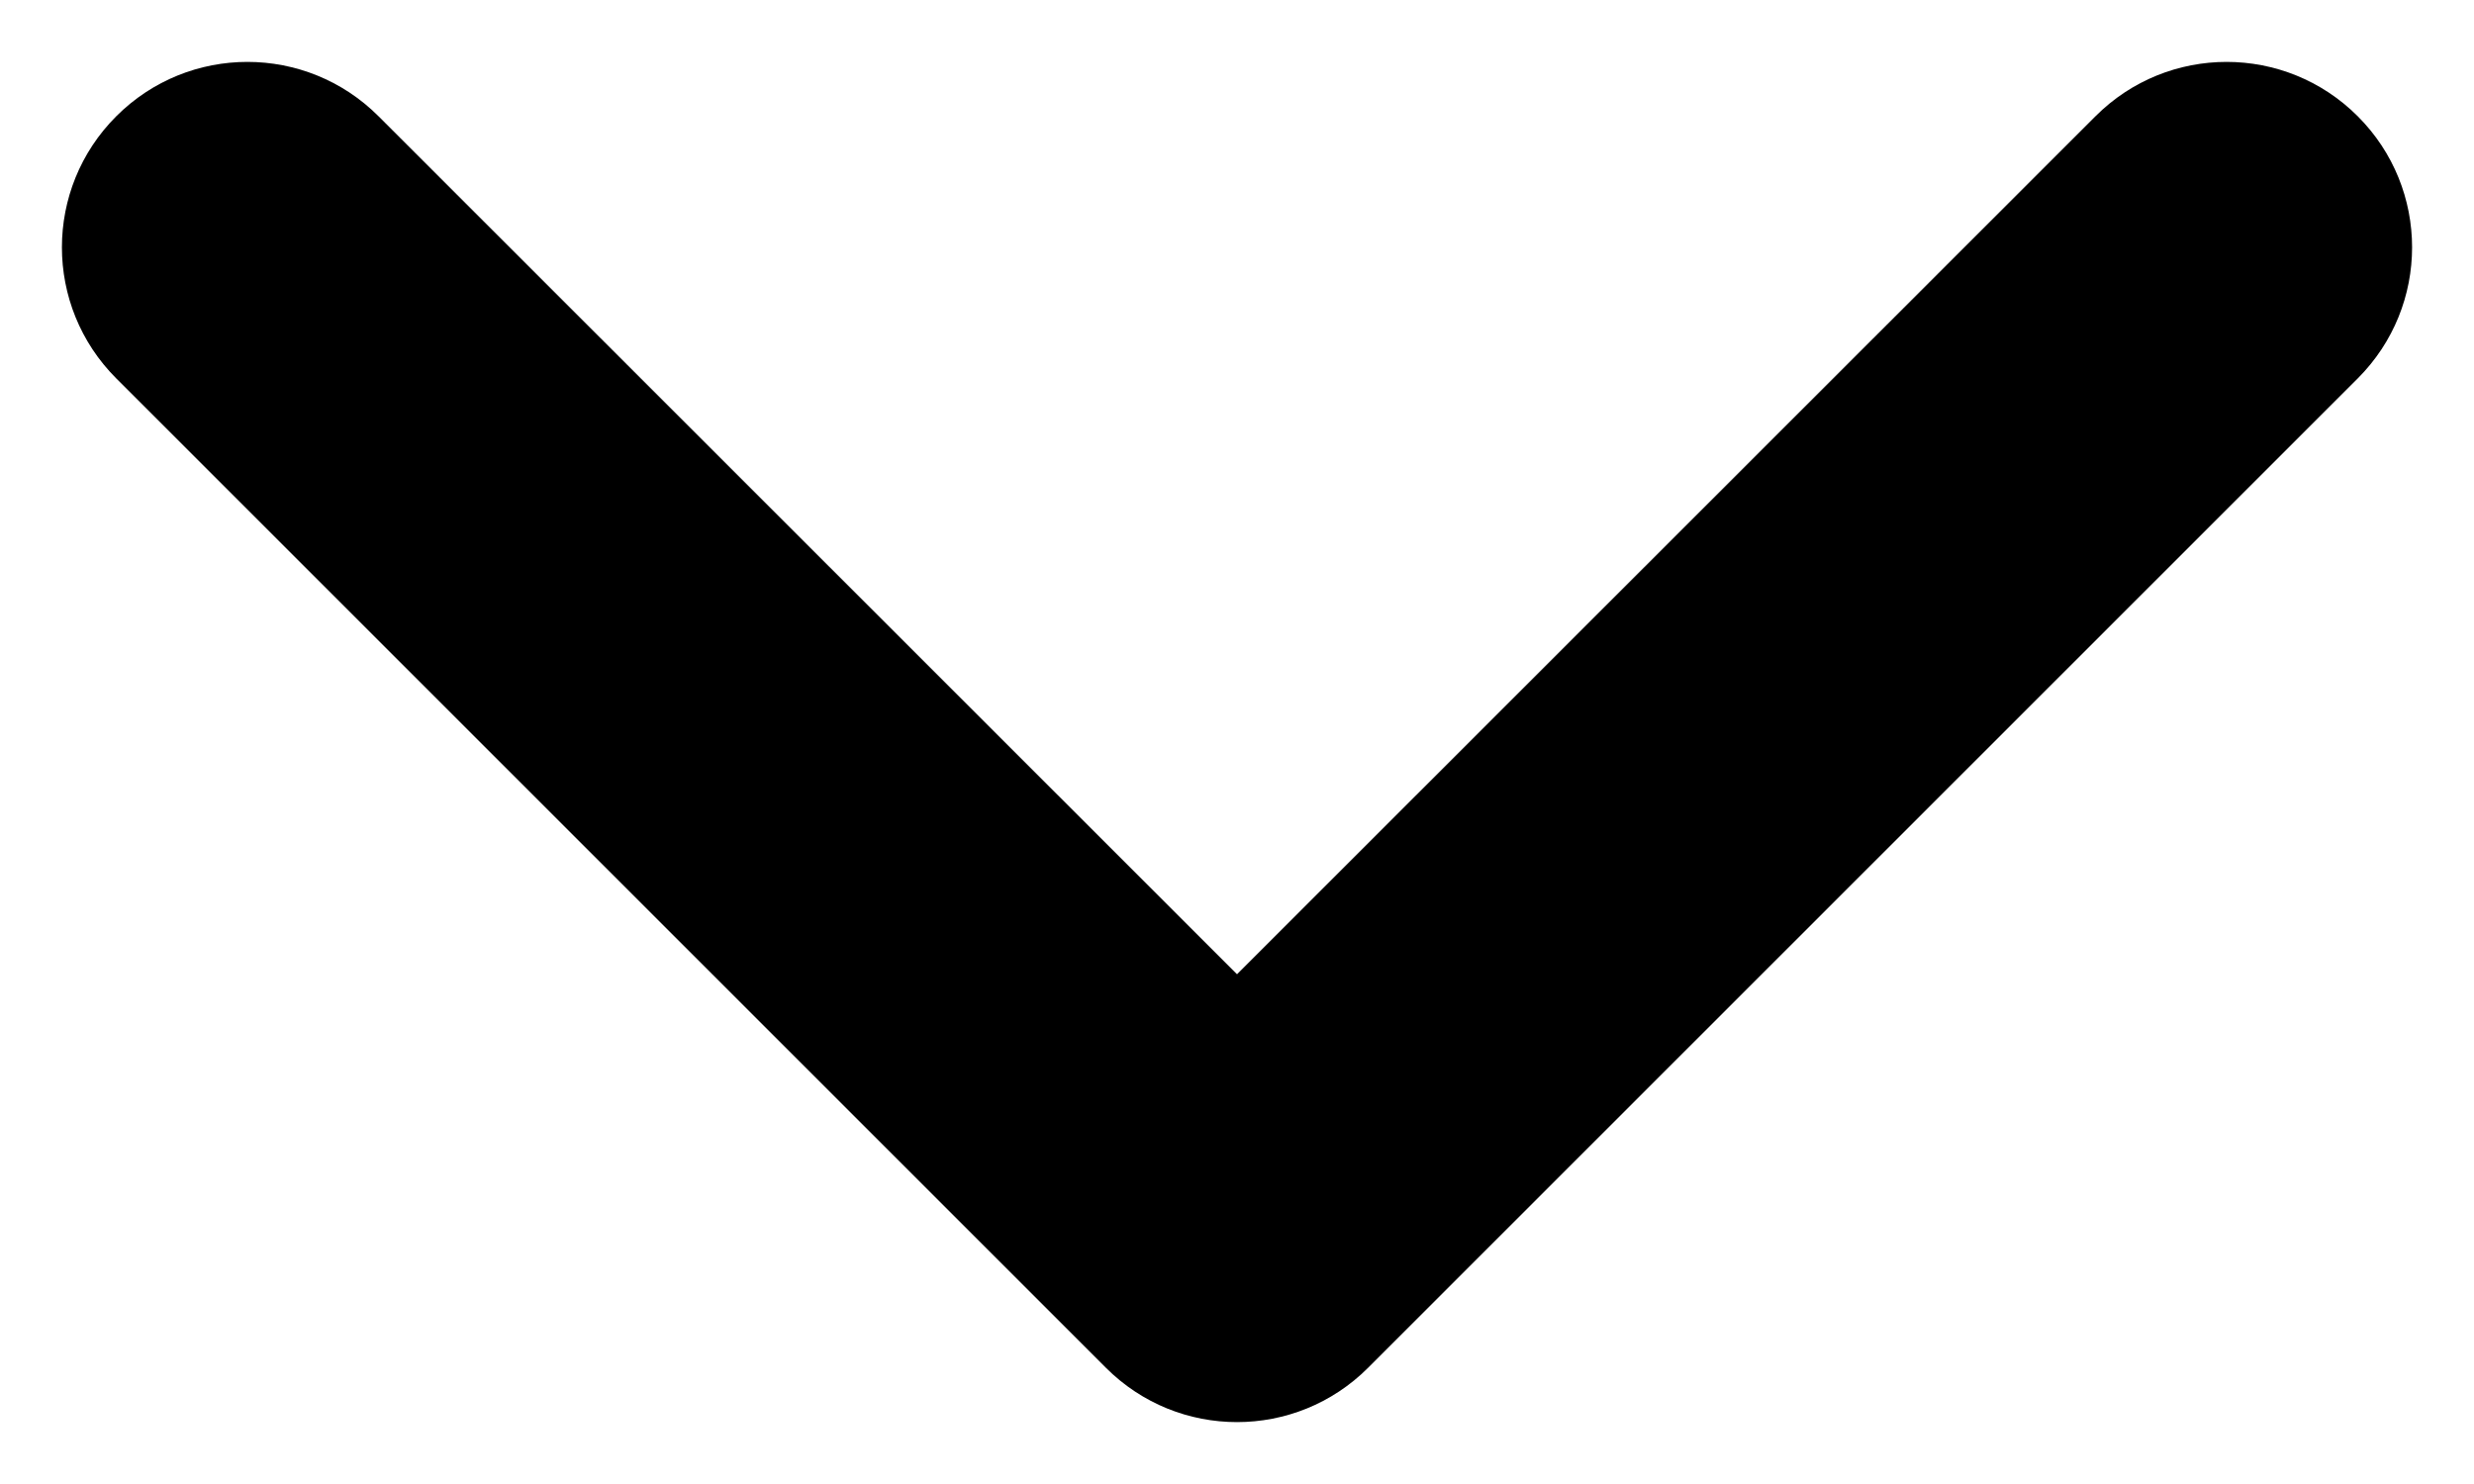
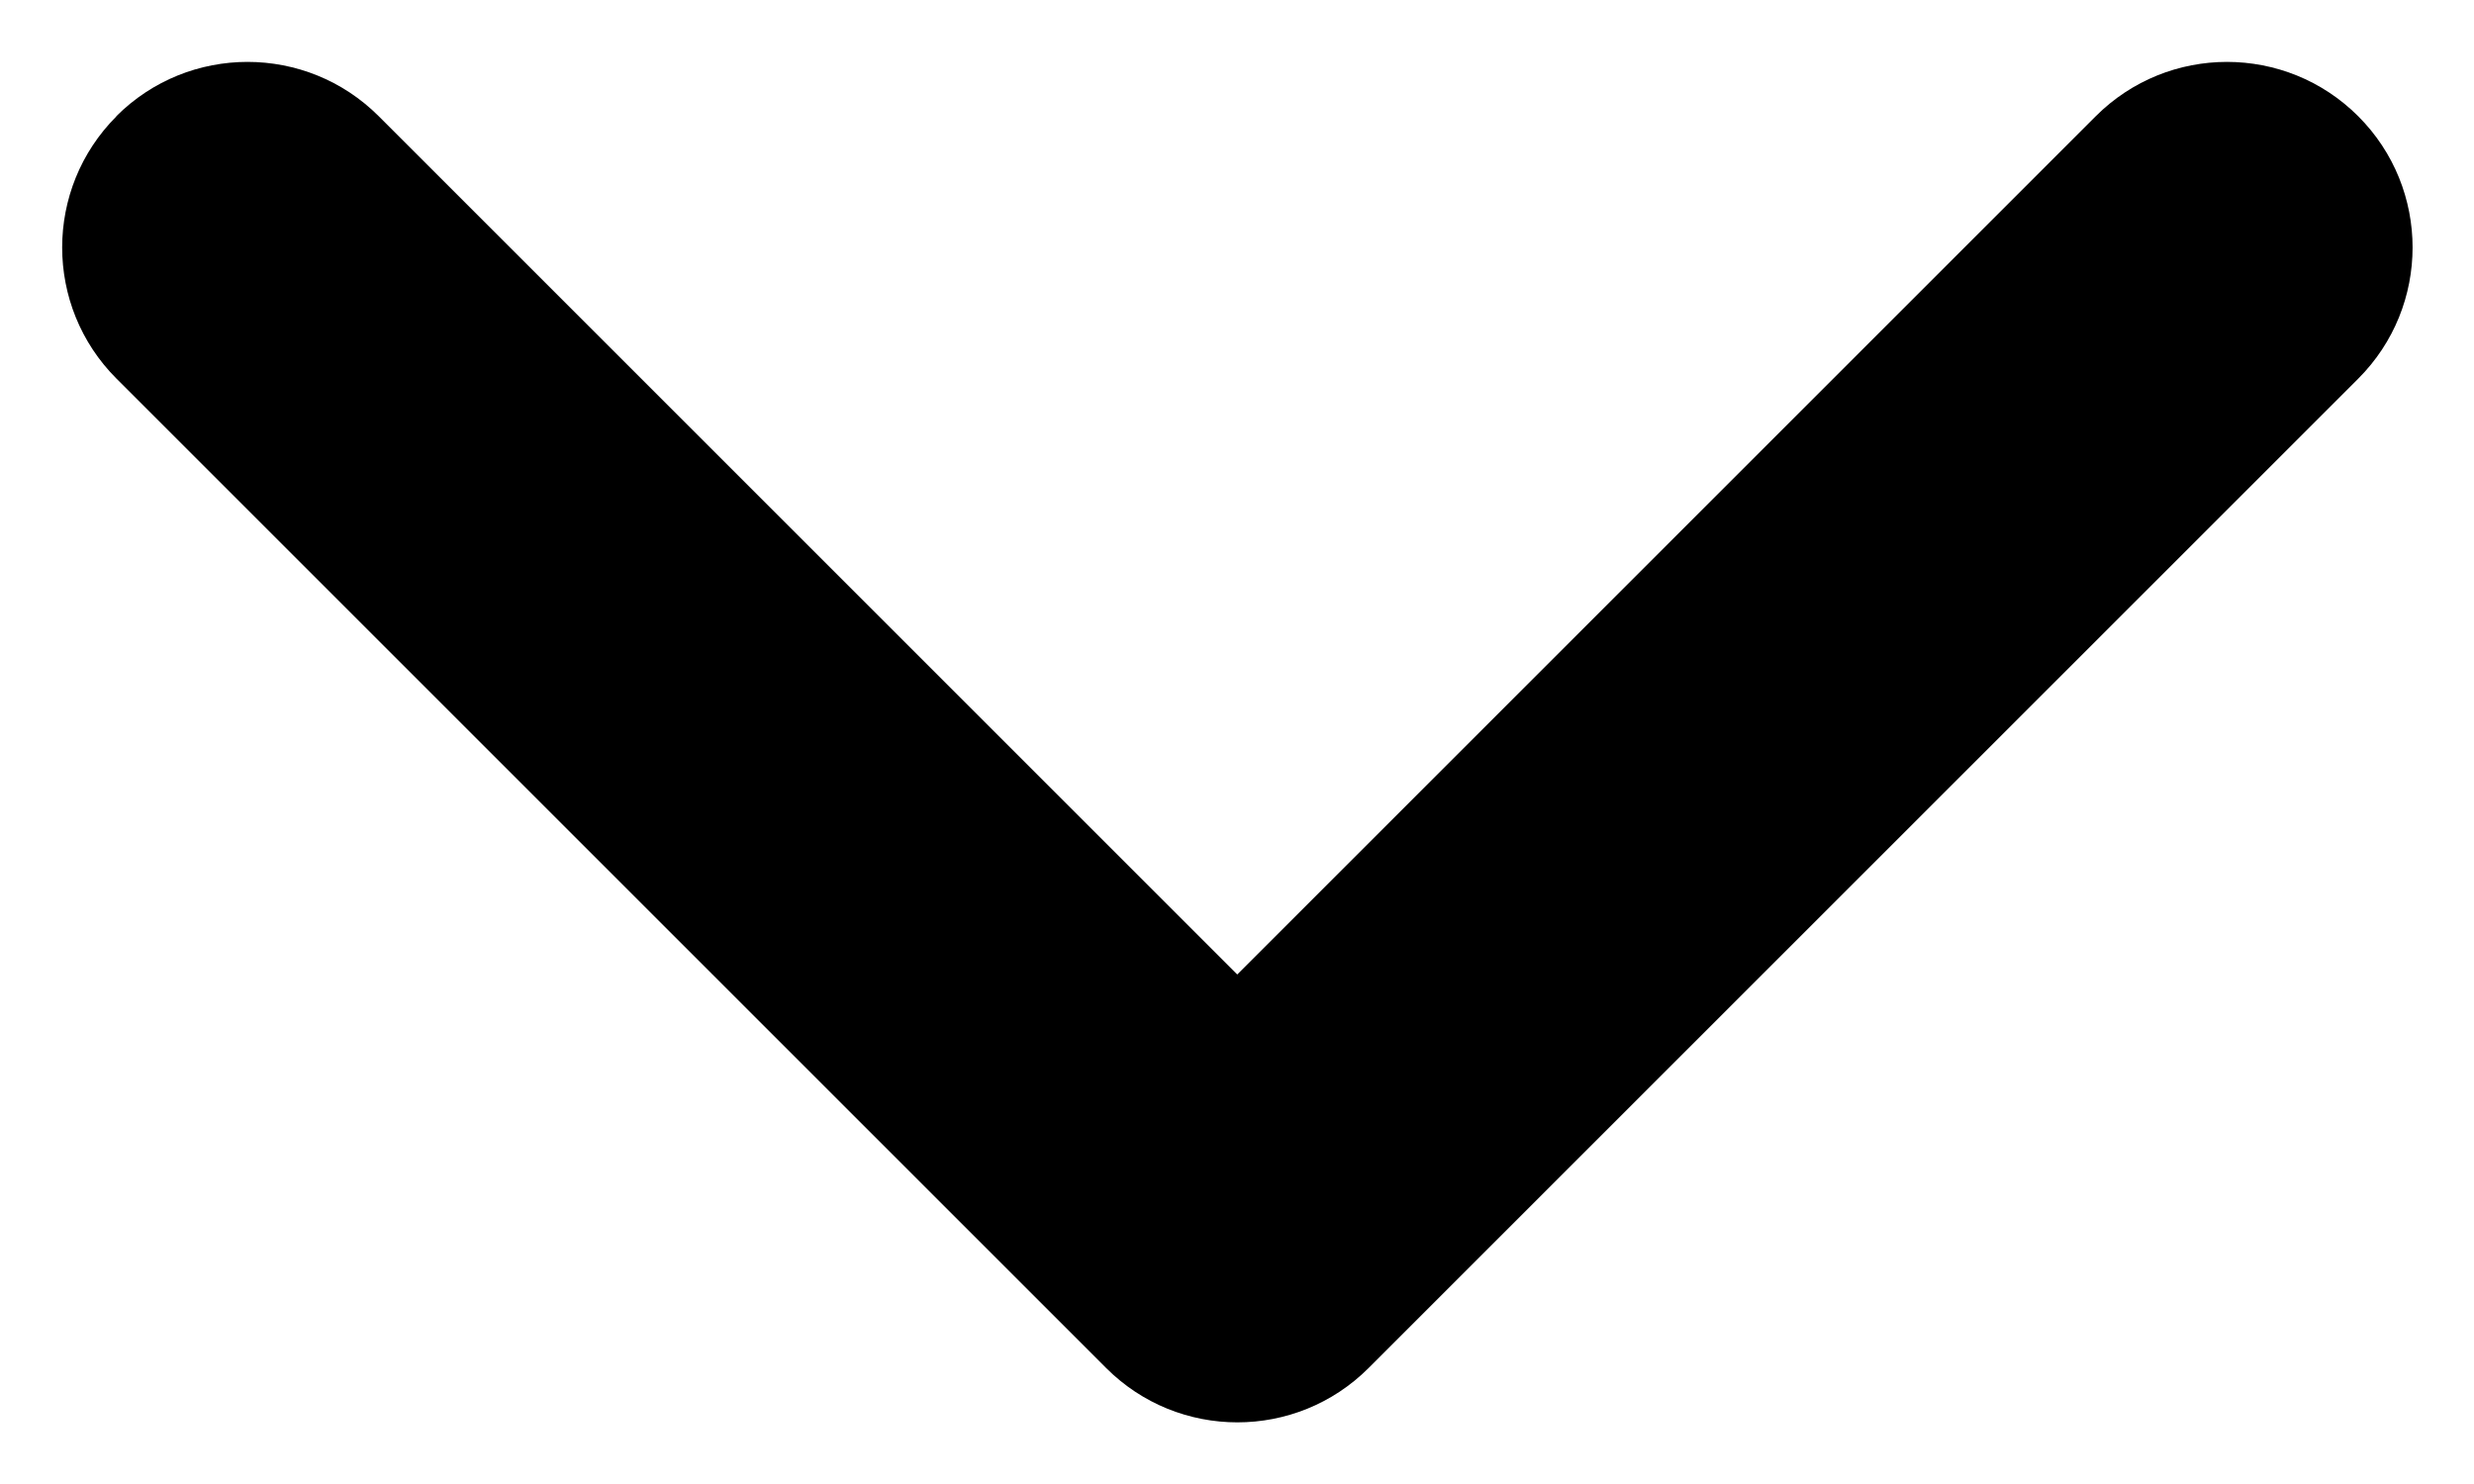
- <svg xmlns="http://www.w3.org/2000/svg" width="10" height="6" viewBox="0 0 10 6" fill="none">
-   <path fill-rule="evenodd" clip-rule="evenodd" d="M0.47 0.47C0.763 0.177 1.237 0.177 1.53 0.47L5 3.939L8.47 0.47C8.763 0.177 9.237 0.177 9.53 0.47C9.823 0.763 9.823 1.237 9.53 1.53L5.53 5.53C5.237 5.823 4.763 5.823 4.47 5.53L0.47 1.53C0.177 1.237 0.177 0.763 0.47 0.47Z" fill="#000000" />
+ <svg xmlns="http://www.w3.org/2000/svg" fill="none" height="6" viewBox="0 0 10 6" width="10">
+   <path clip-rule="evenodd" d="m.47.47c.293-.293.768-.293 1.061 0l3.47 3.47 3.47-3.47c.293-.293.768-.293 1.061 0s.293.768 0 1.061l-4 4c-.293.293-.768.293-1.061 0l-4-4c-.293-.293-.293-.768 0-1.061z" fill="#000" fill-rule="evenodd" />
</svg>
